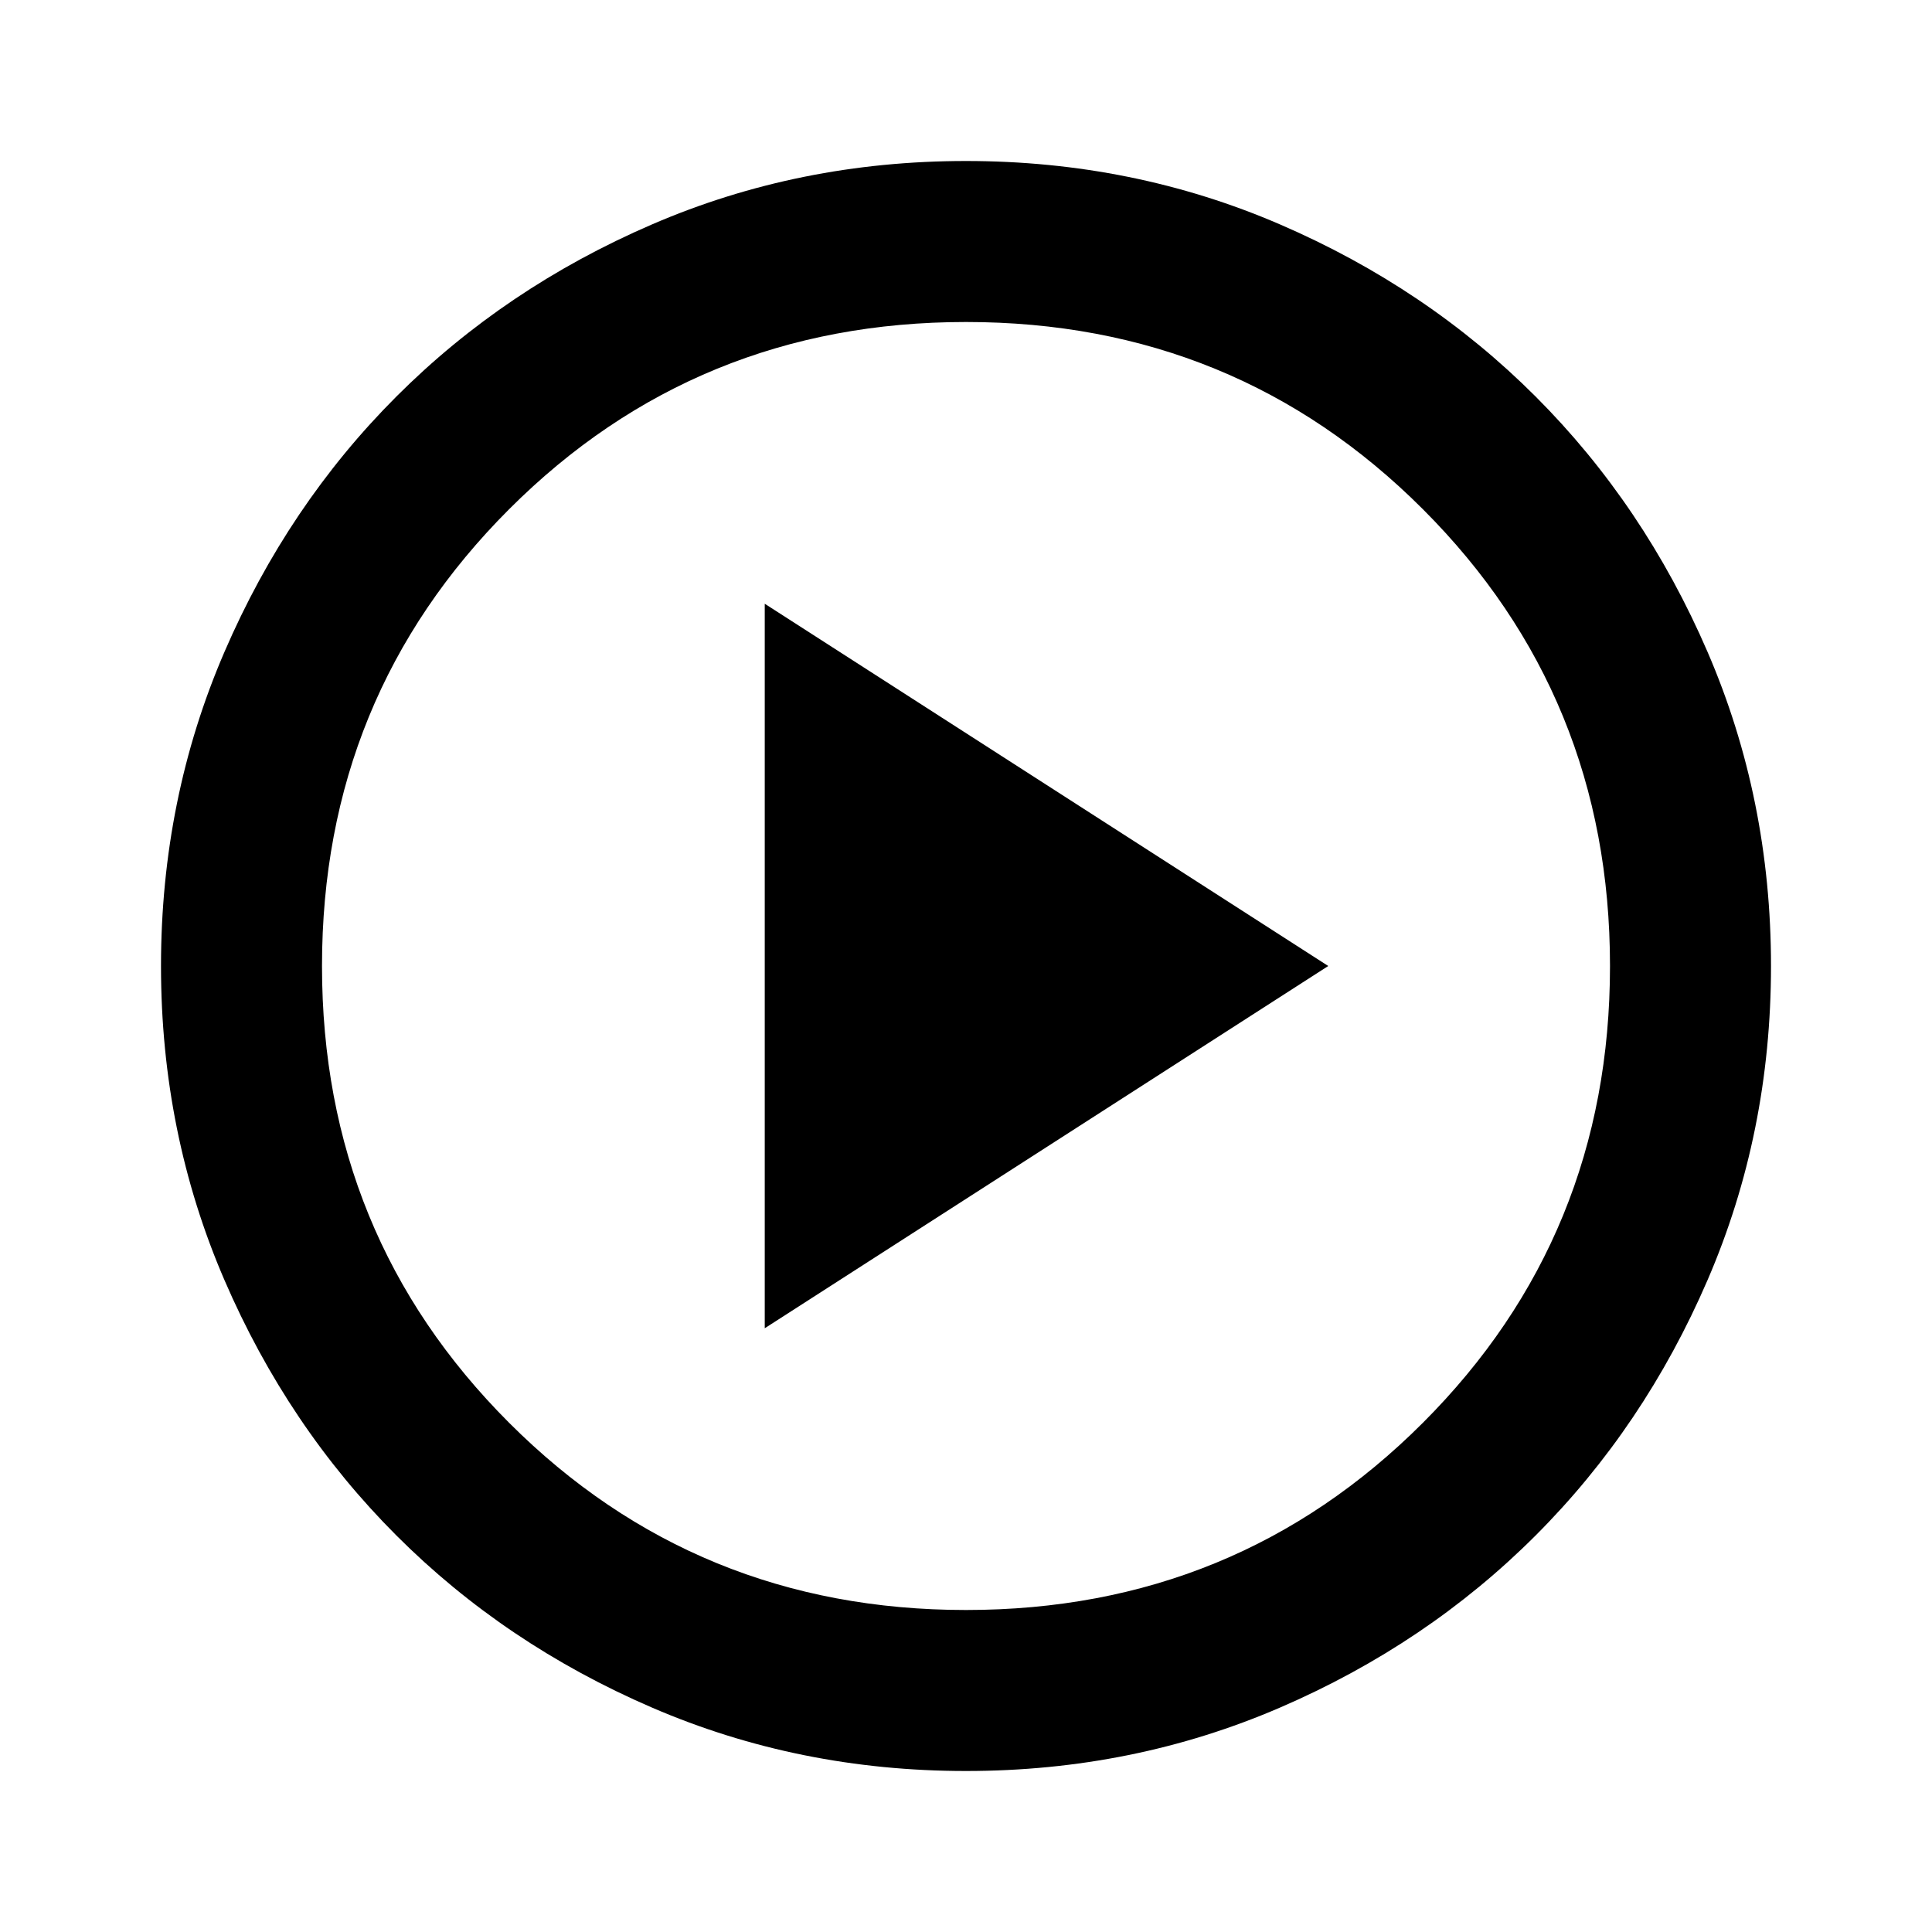
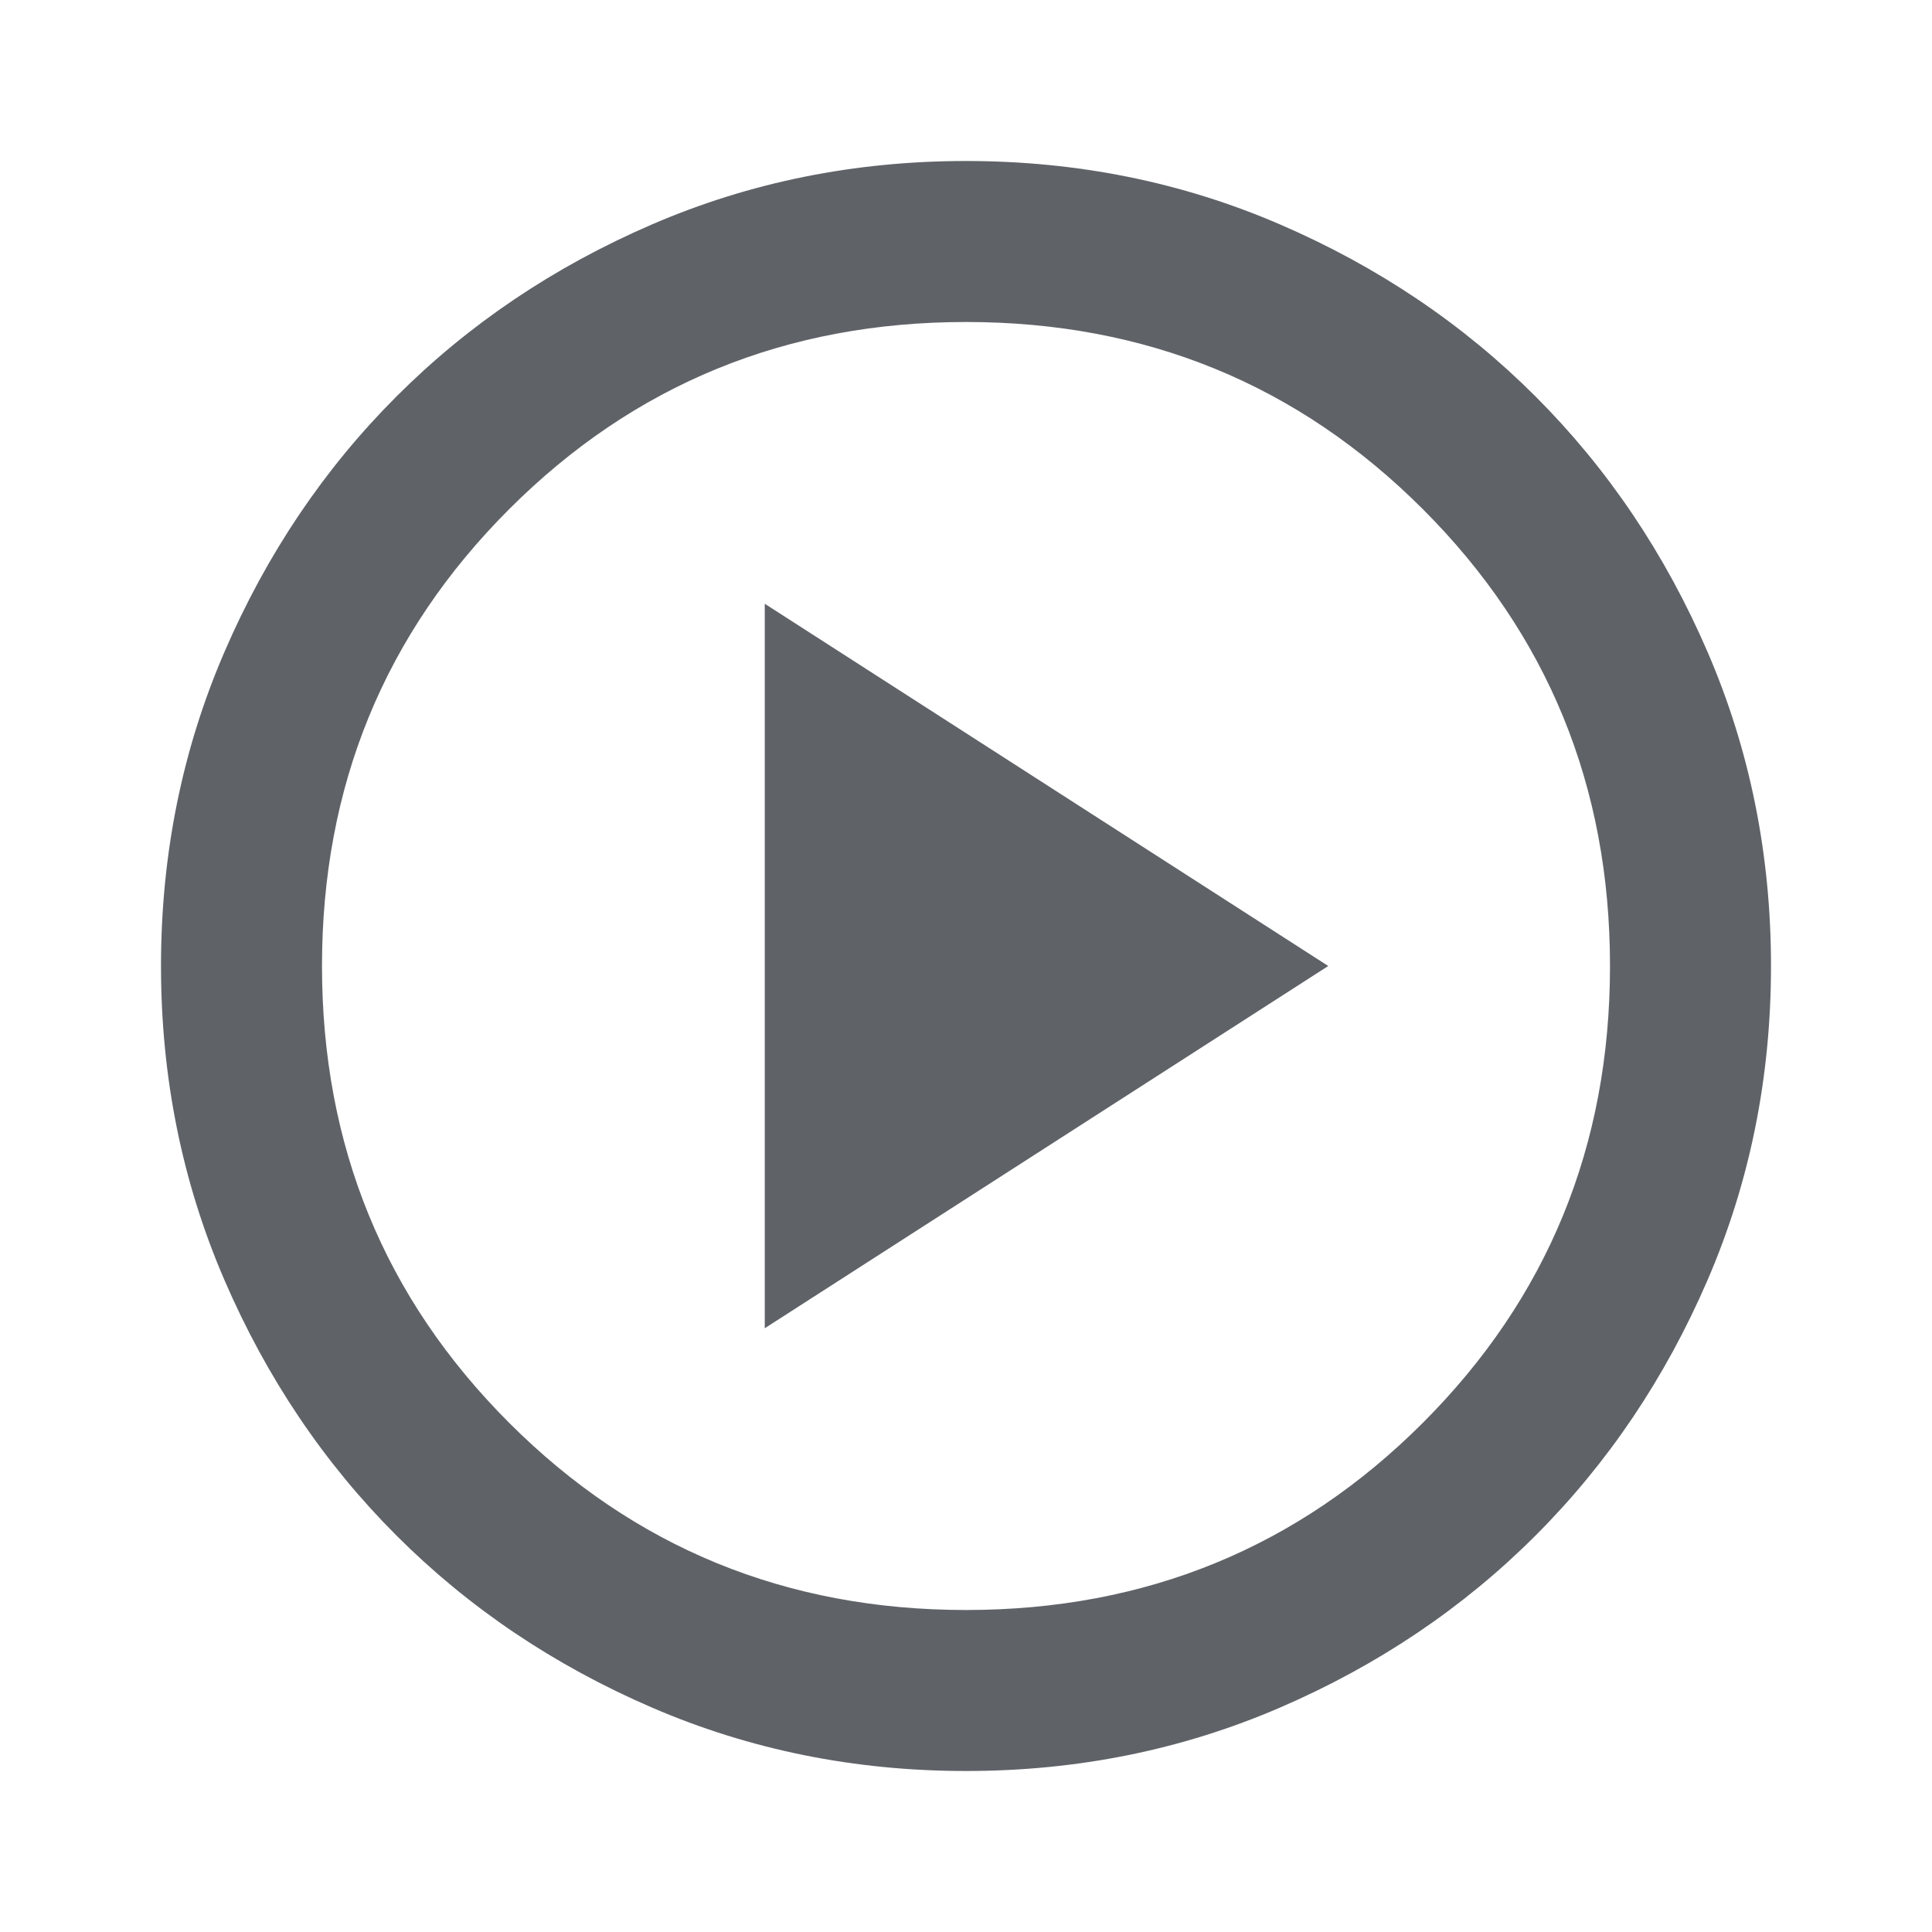
- <svg xmlns="http://www.w3.org/2000/svg" height="24px" viewBox="0 -960 960 960" width="24px" fill="#000000">
+ <svg xmlns="http://www.w3.org/2000/svg" height="24px" viewBox="0 -960 960 960" width="24px" fill="#5f6368">
  <path d="m380-300 280-180-280-180v360ZM480-80q-83 0-156-31.5T197-197q-54-54-85.5-127T80-480q0-83 31.5-156T197-763q54-54 127-85.5T480-880q83 0 156 31.5T763-763q54 54 85.5 127T880-480q0 83-31.5 156T763-197q-54 54-127 85.5T480-80Zm0-80q134 0 227-93t93-227q0-134-93-227t-227-93q-134 0-227 93t-93 227q0 134 93 227t227 93Zm0-320Z" />
</svg>
